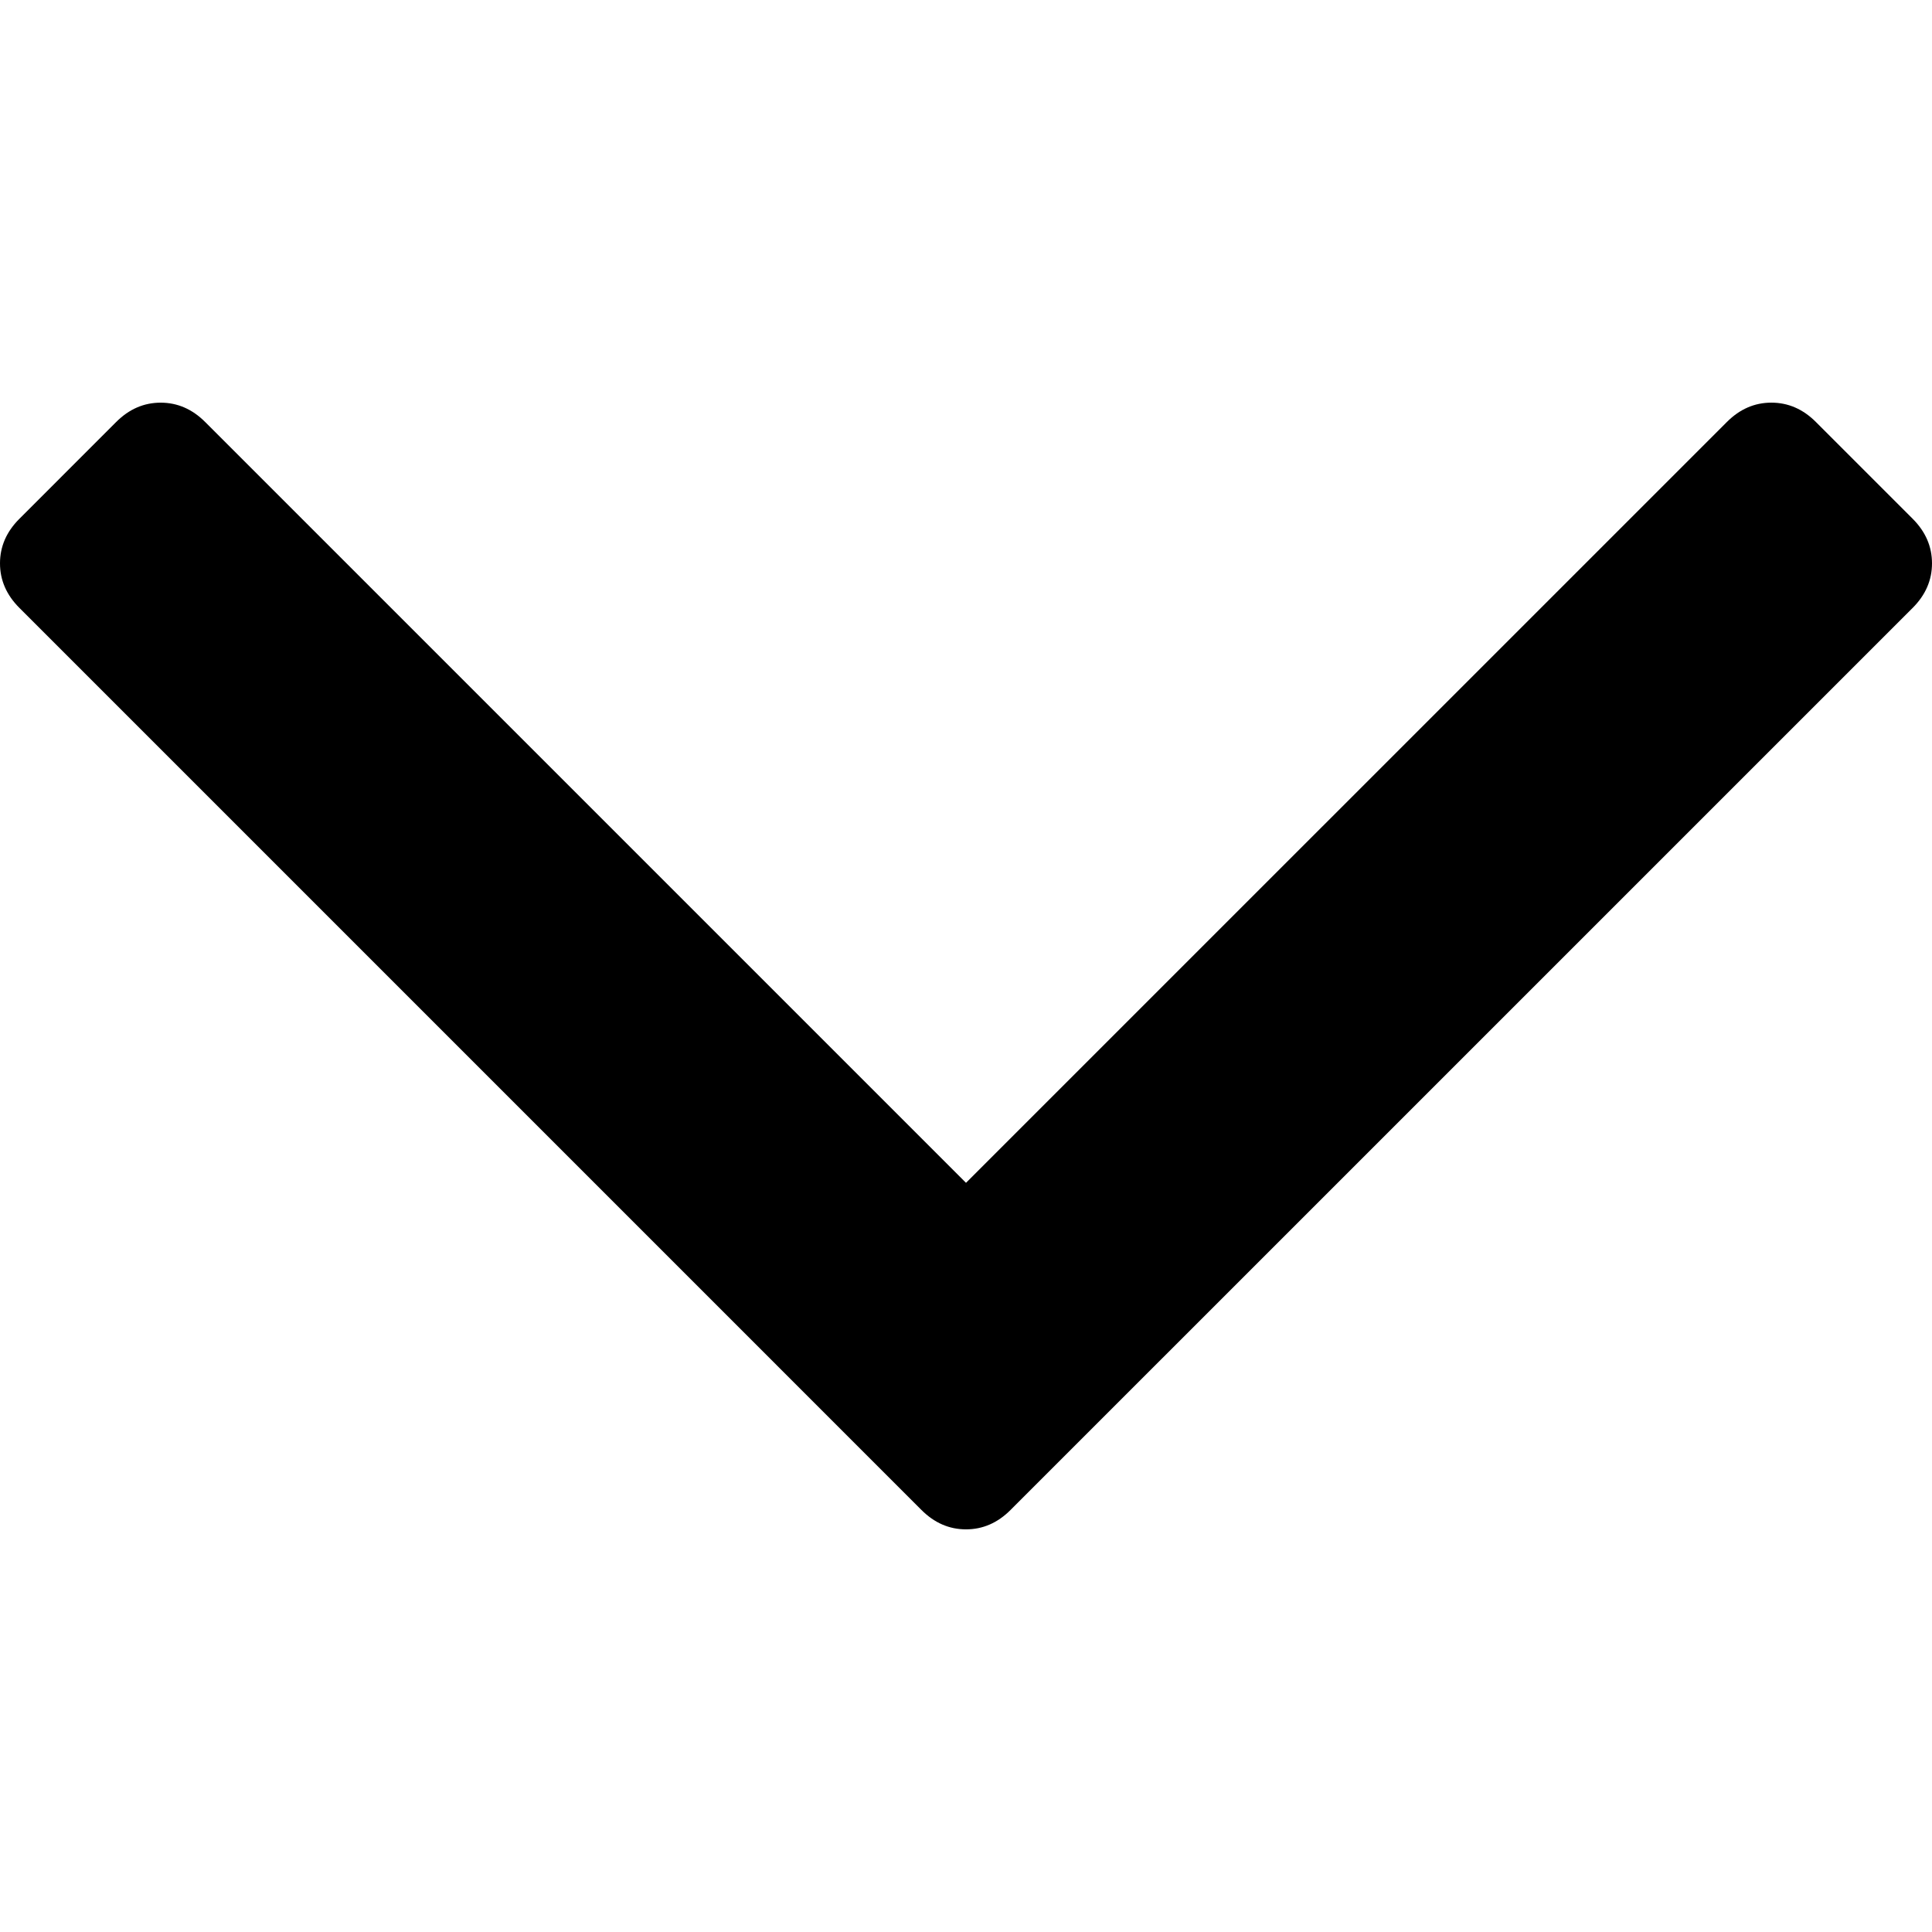
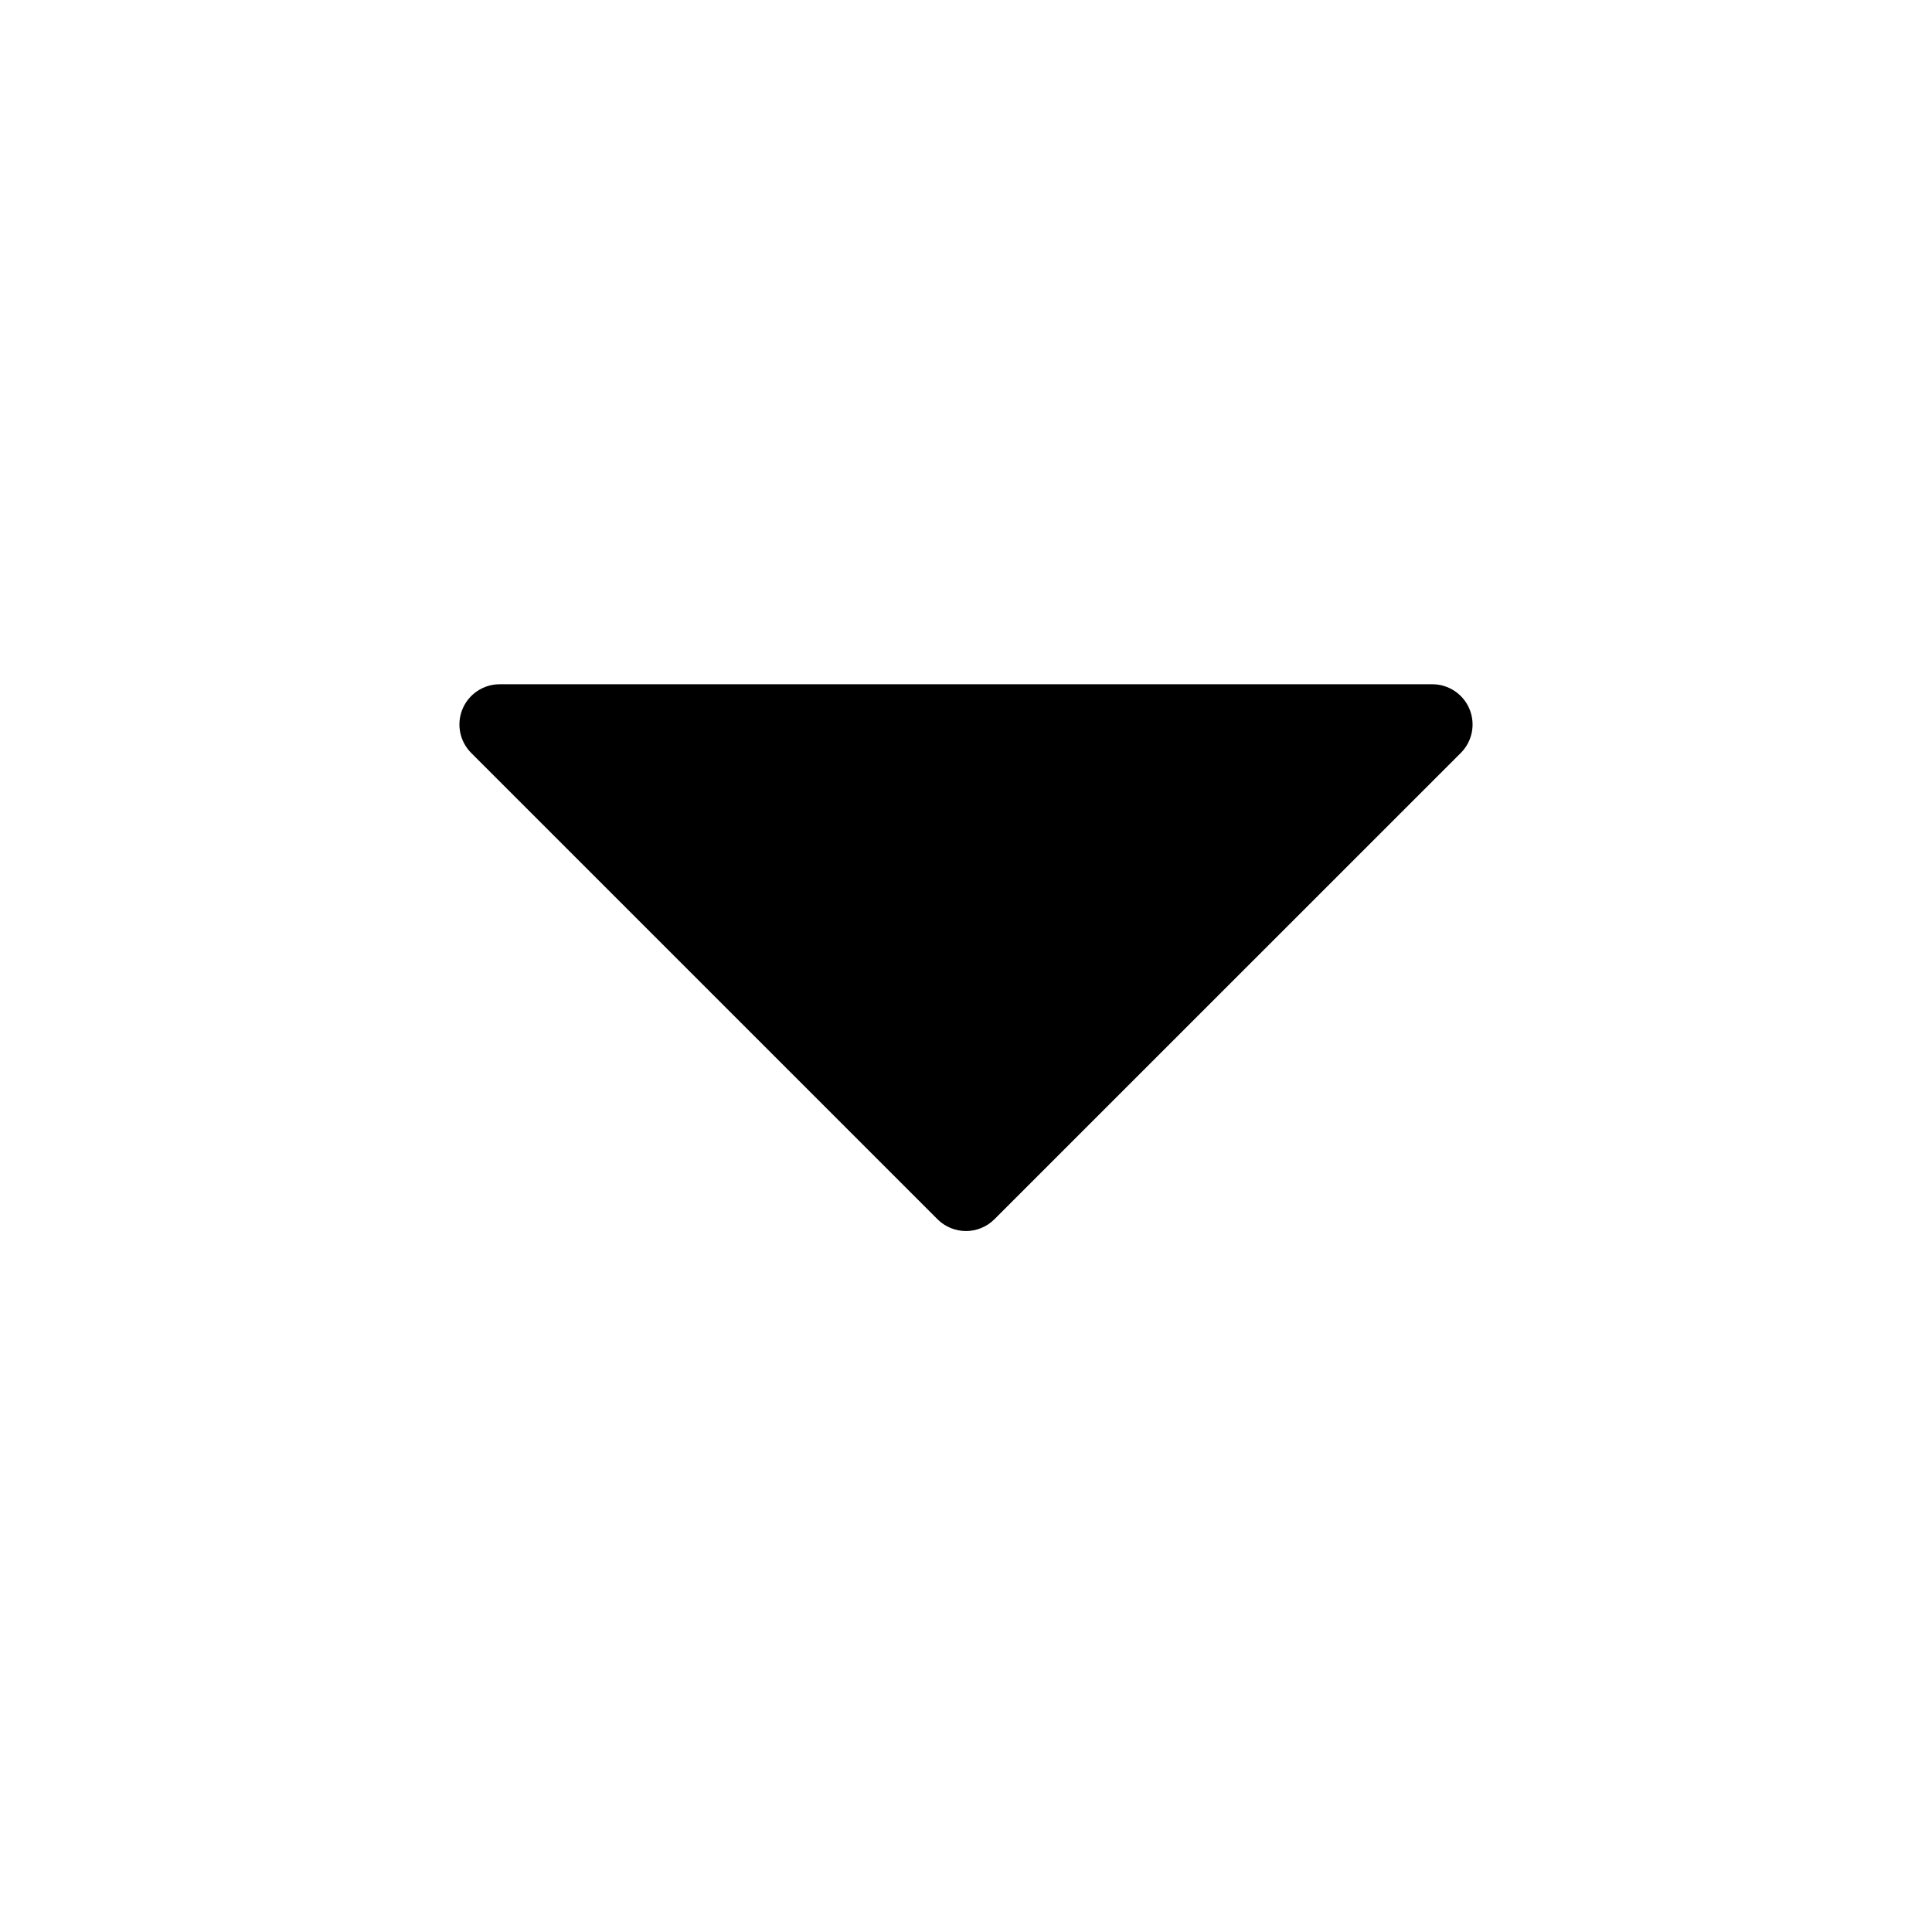
- <svg xmlns="http://www.w3.org/2000/svg" version="1.1" id="Capa_1" x="0px" y="0px" width="284.929px" height="284.929px" viewBox="0 0 284.929 284.929" style="enable-background:new 0 0 284.929 284.929;" xml:space="preserve">
-   <g>
-     <path d="M282.082,76.511l-14.274-14.273c-1.902-1.906-4.093-2.856-6.57-2.856c-2.471,0-4.661,0.95-6.563,2.856L142.466,174.441   L30.262,62.241c-1.903-1.906-4.093-2.856-6.567-2.856c-2.475,0-4.665,0.95-6.567,2.856L2.856,76.515C0.95,78.417,0,80.607,0,83.082   c0,2.473,0.953,4.663,2.856,6.565l133.043,133.046c1.902,1.903,4.093,2.854,6.567,2.854s4.661-0.951,6.562-2.854L282.082,89.647   c1.902-1.903,2.847-4.093,2.847-6.565C284.929,80.607,283.984,78.417,282.082,76.511z" />
-   </g>
-   <g>
- </g>
-   <g>
- </g>
-   <g>
- </g>
-   <g>
- </g>
-   <g>
- </g>
-   <g>
- </g>
-   <g>
- </g>
-   <g>
- </g>
-   <g>
- </g>
-   <g>
- </g>
-   <g>
- </g>
-   <g>
- </g>
-   <g>
- </g>
-   <g>
- </g>
-   <g>
- </g>
+ <svg xmlns="http://www.w3.org/2000/svg" viewBox="0 0 24 24" width="24" height="24">
+   <path d="M11.646 15.146 5.854 9.354a.5.5 0 0 1 .353-.854h11.586a.5.5 0 0 1 .353.854l-5.793 5.792a.5.5 0 0 1-.707 0Z" />
</svg>
